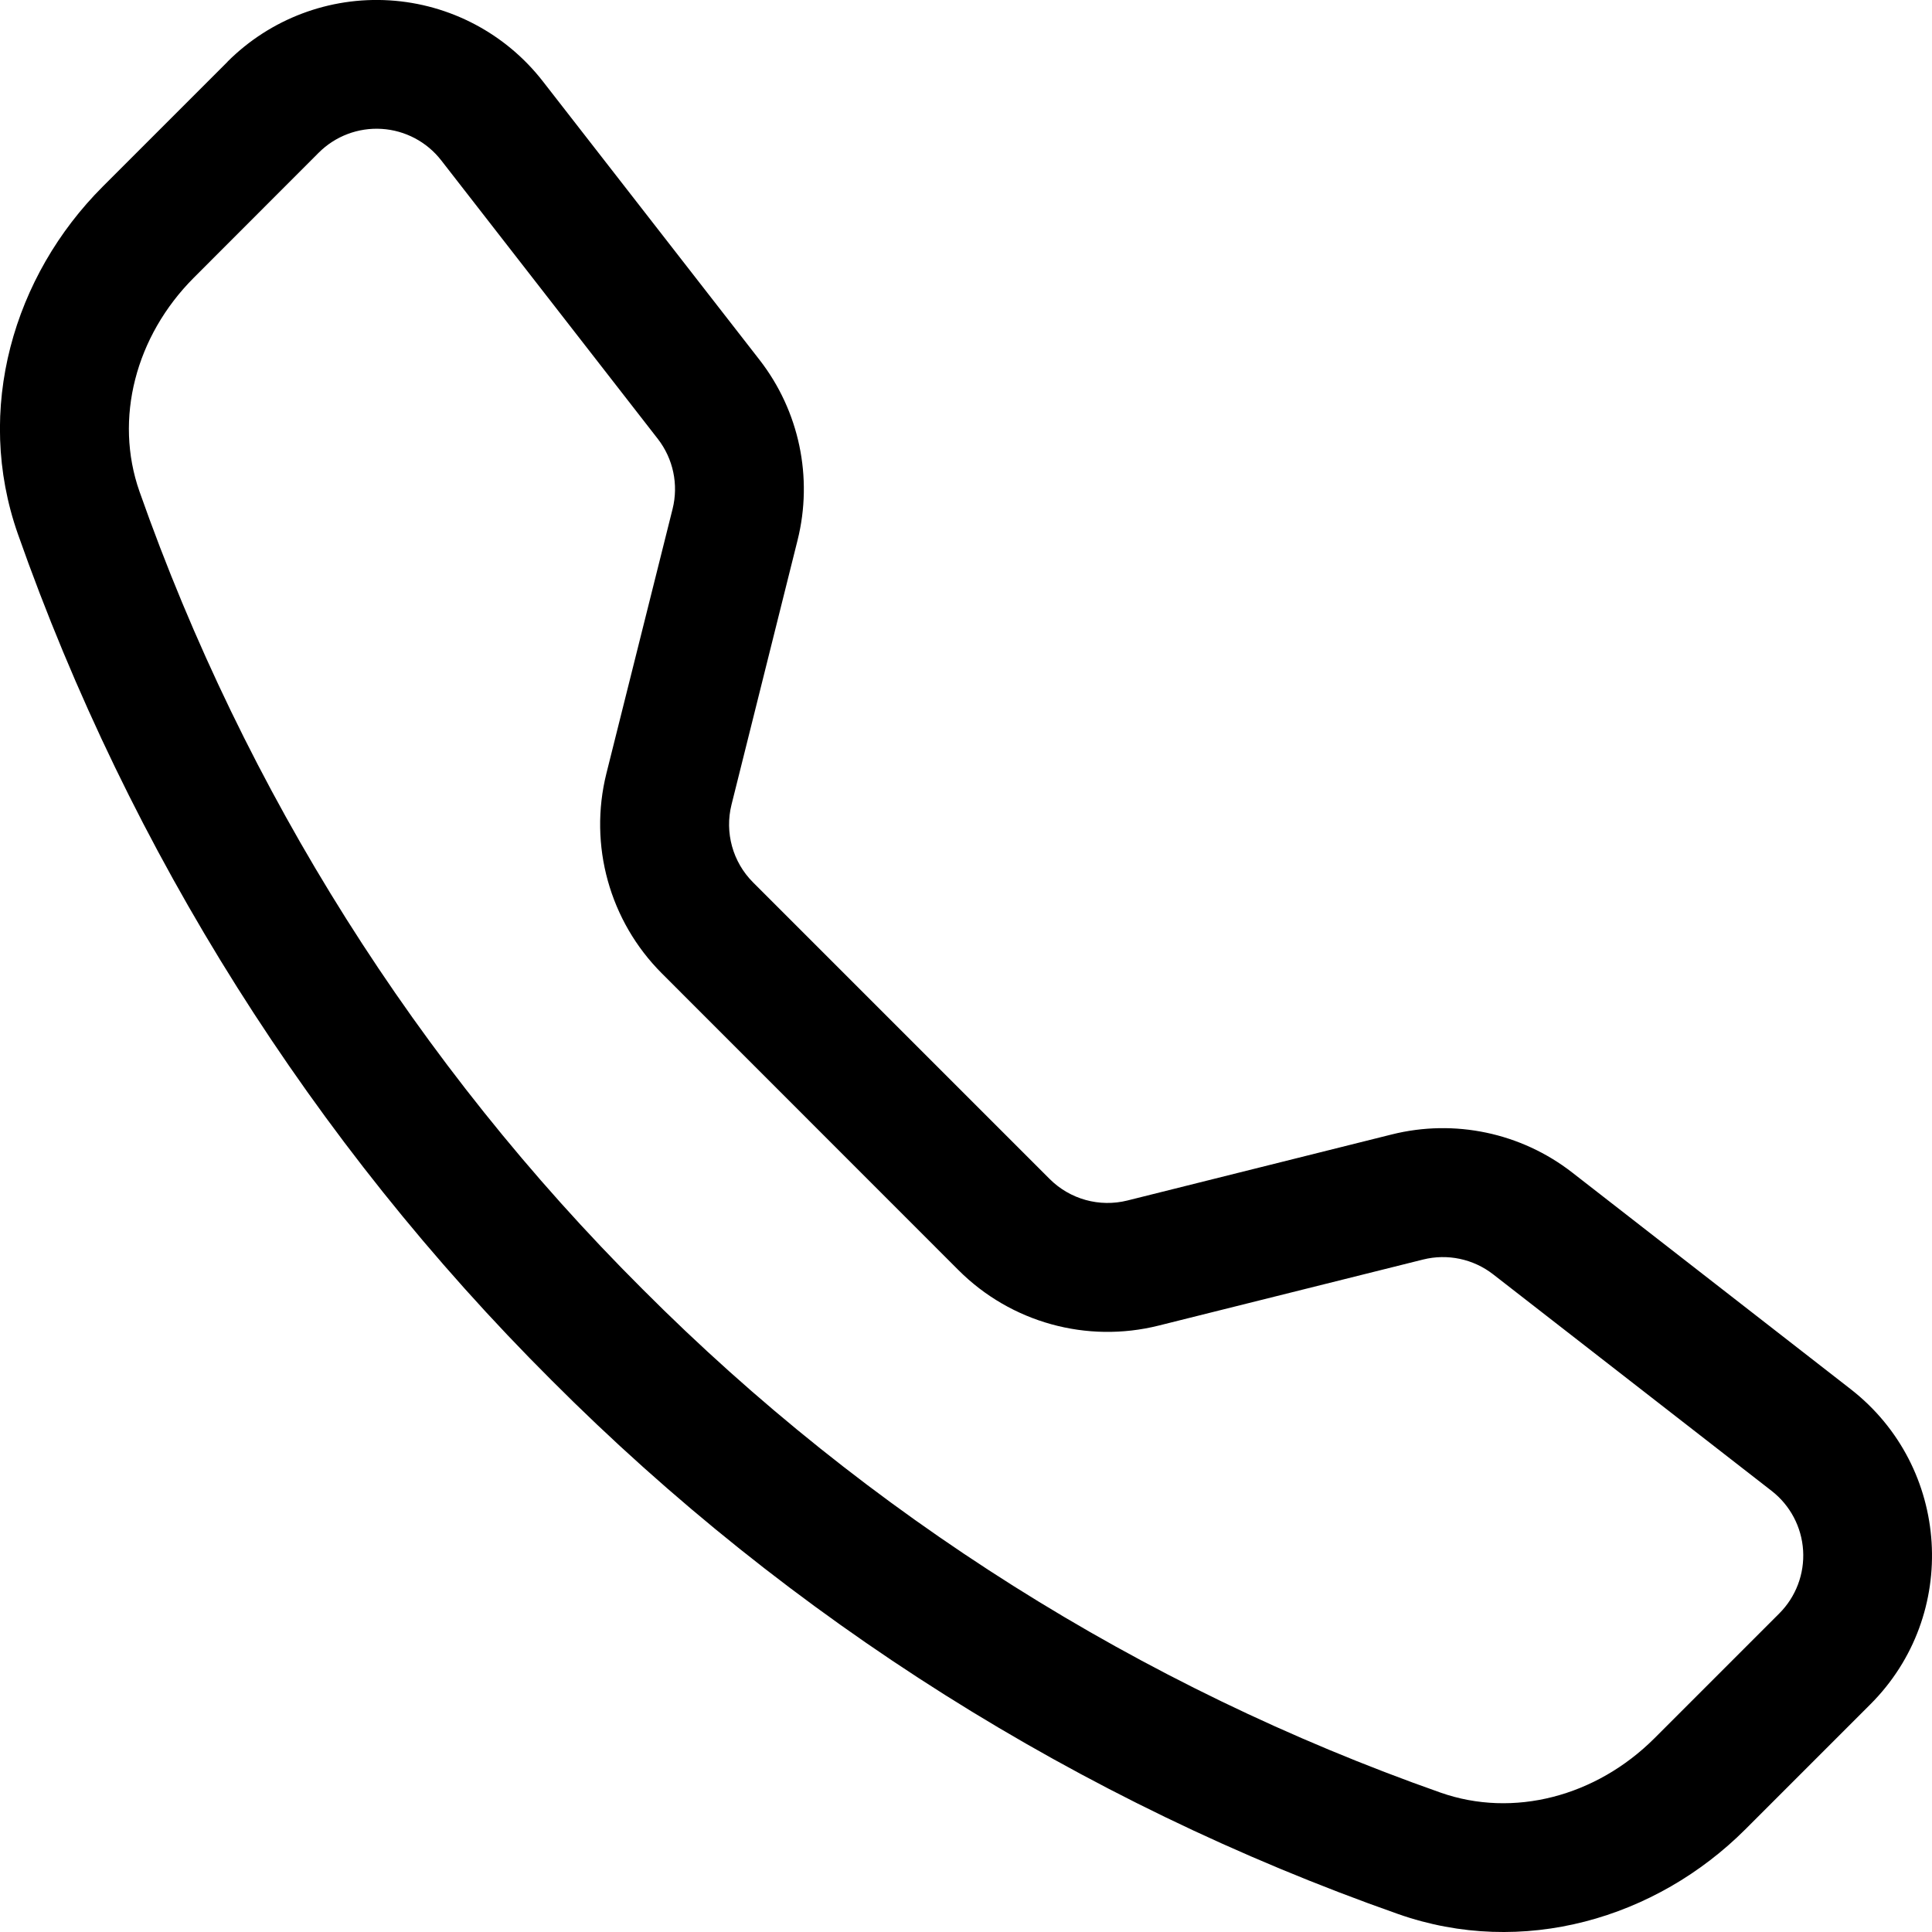
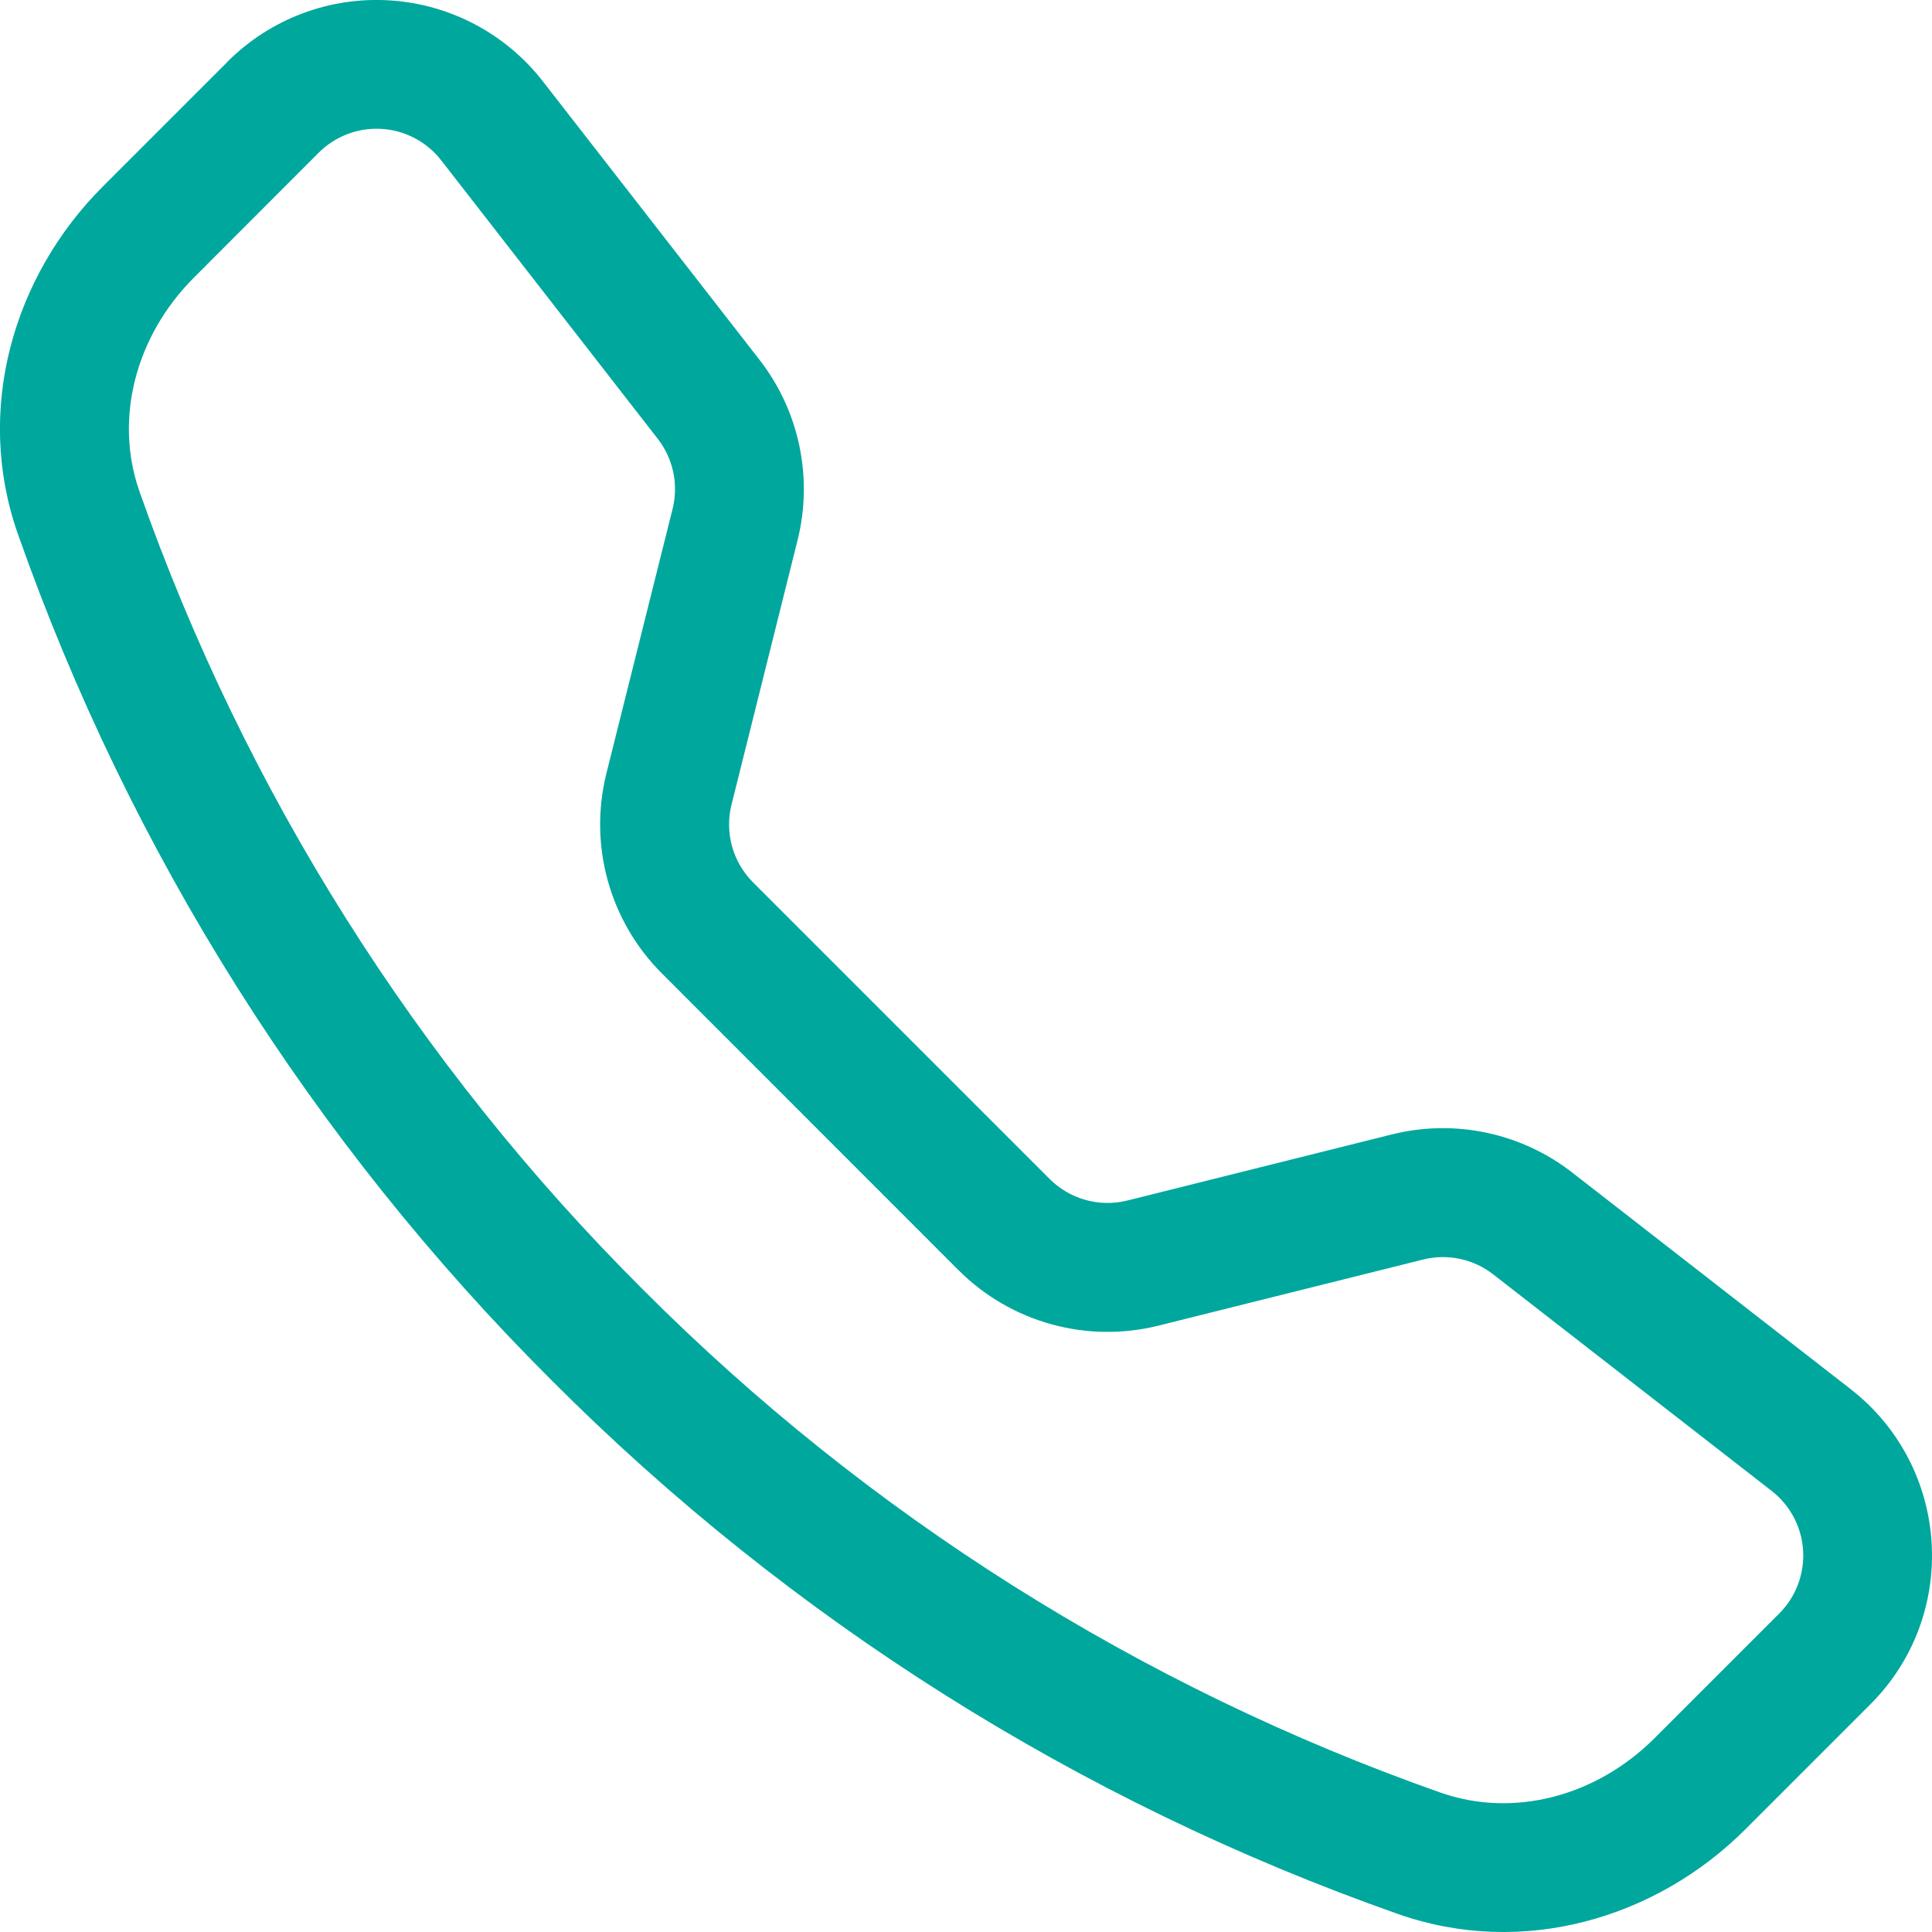
- <svg xmlns="http://www.w3.org/2000/svg" width="16" height="16" fill="currentColor" class="bi bi-telephone" viewBox="0 0 16 16">
+ <svg xmlns="http://www.w3.org/2000/svg" width="16" height="16" fill="#00a79d" class="bi bi-telephone" viewBox="0 0 16 16">
  <path d="M3.654 1.328a.678.678 0 0 0-1.015-.063L1.605 2.3c-.483.484-.661 1.169-.45 1.77a17.568 17.568 0 0 0 4.168 6.608 17.569 17.569 0 0 0 6.608 4.168c.601.211 1.286.033 1.77-.45l1.034-1.034a.678.678 0 0 0-.063-1.015l-2.307-1.794a.678.678 0 0 0-.58-.122l-2.19.547a1.745 1.745 0 0 1-1.657-.459L5.482 8.062a1.745 1.745 0 0 1-.46-1.657l.548-2.19a.678.678 0 0 0-.122-.58L3.654 1.328zM1.884.511a1.745 1.745 0 0 1 2.612.163L6.29 2.98c.329.423.445.974.315 1.494l-.547 2.19a.678.678 0 0 0 .178.643l2.457 2.457a.678.678 0 0 0 .644.178l2.189-.547a1.745 1.745 0 0 1 1.494.315l2.306 1.794c.829.645.905 1.87.163 2.611l-1.034 1.034c-.74.74-1.846 1.065-2.877.702a18.634 18.634 0 0 1-7.01-4.42 18.634 18.634 0 0 1-4.42-7.009c-.362-1.03-.037-2.137.703-2.877L1.885.511z" />
</svg>
